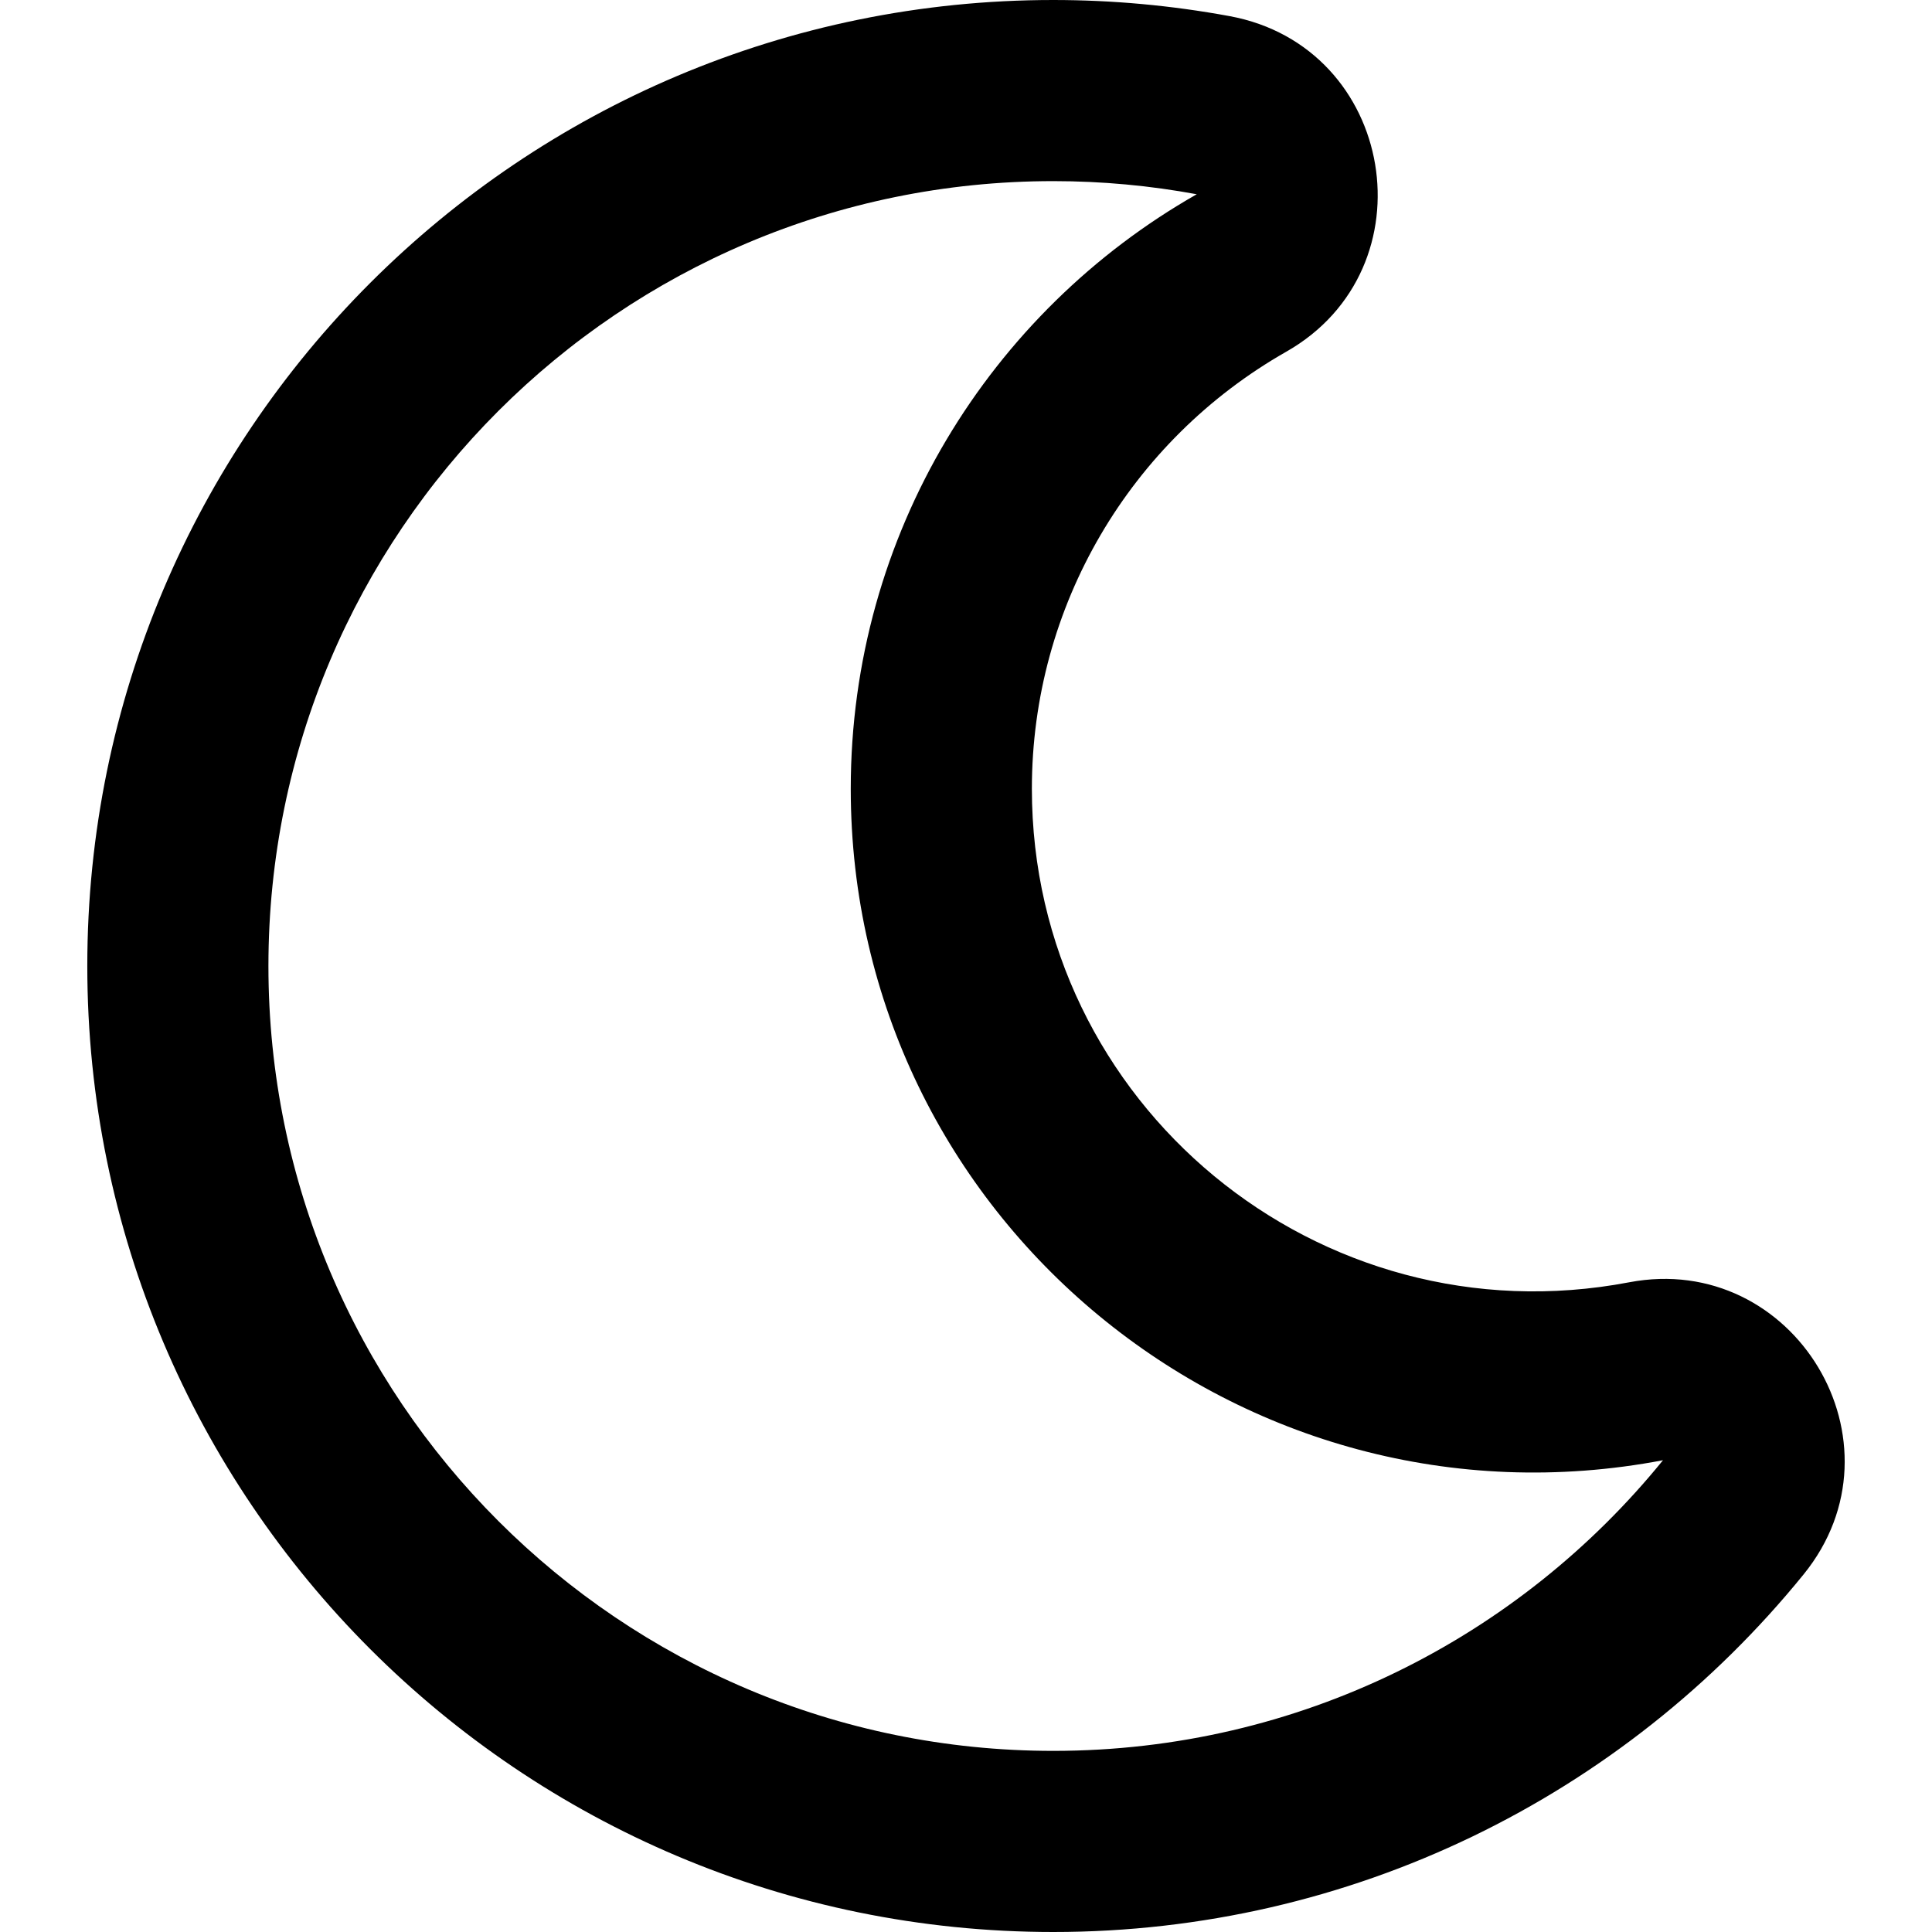
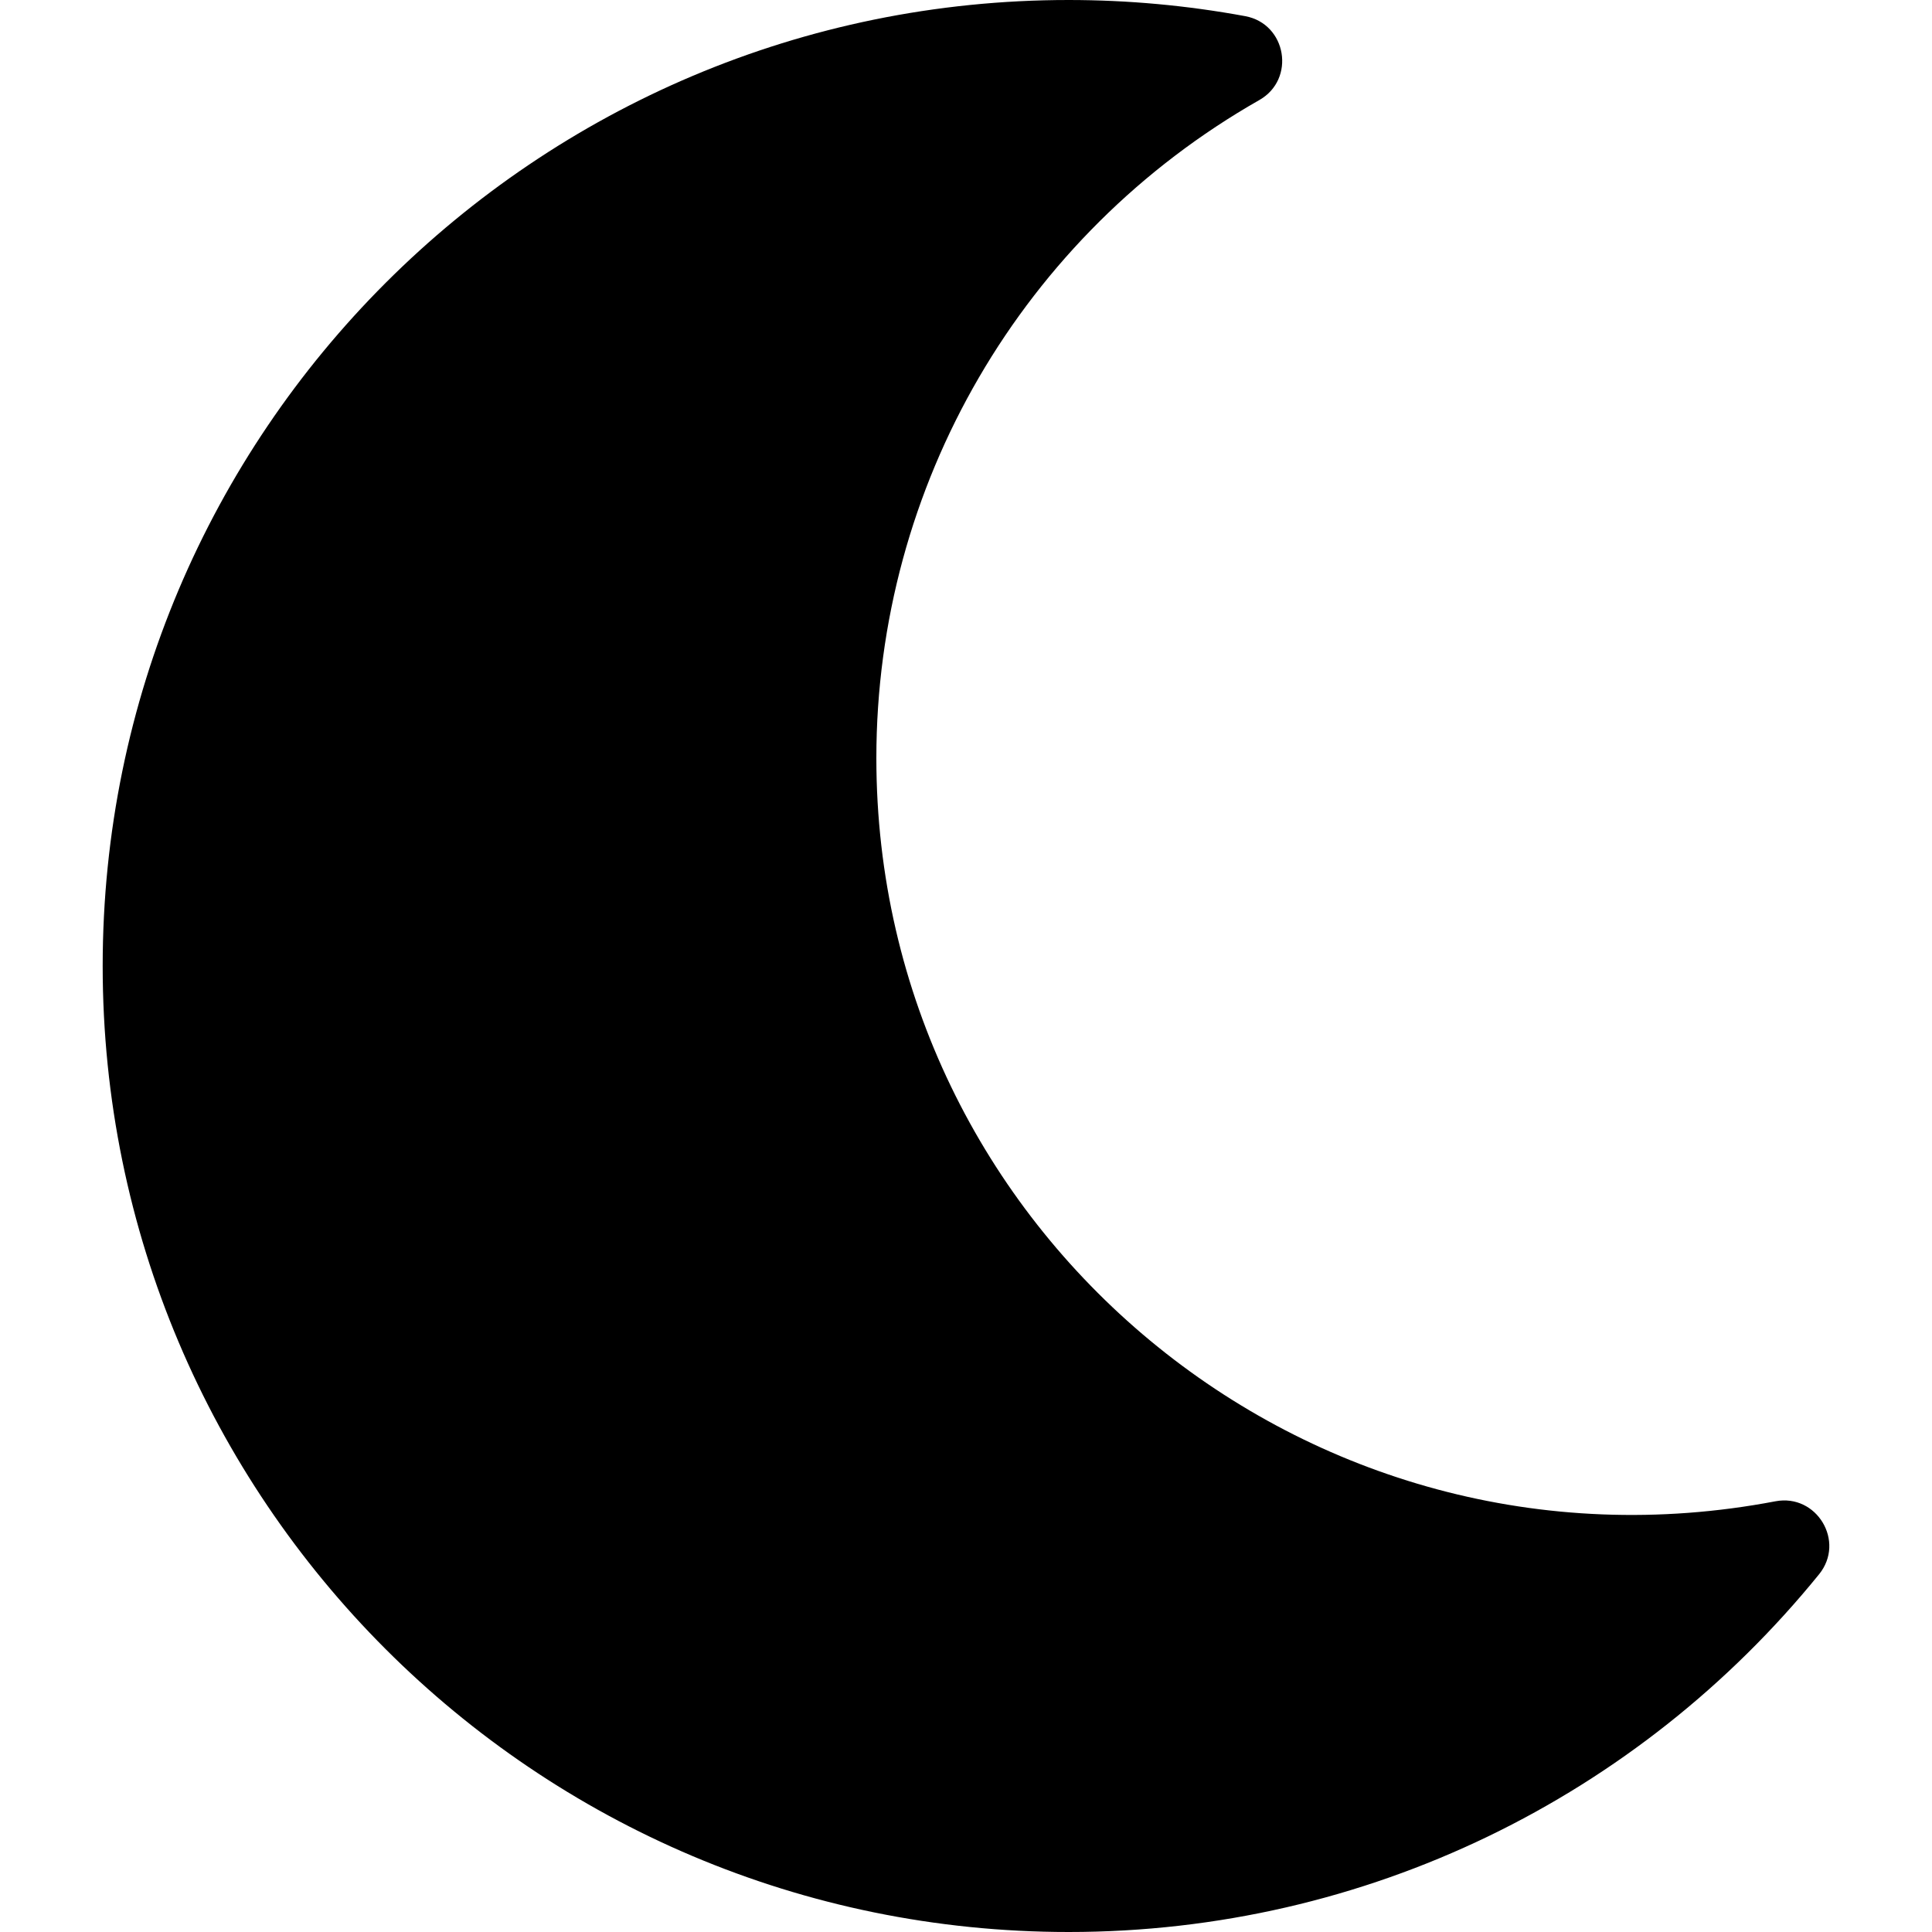
<svg xmlns="http://www.w3.org/2000/svg" viewBox="0 0 512 512">
-   <path d="M279.135 512c78.756 0 150.982-35.804 198.844-94.775 28.27-34.831-2.558-85.722-46.249-77.401-82.348 15.683-158.272-47.268-158.272-130.792 0-48.424 26.06-92.292 67.434-115.836 38.745-22.05 28.999-80.788-15.022-88.919A257.936 257.936 0 0 0 279.135 0c-141.36 0-256 114.575-256 256 0 141.36 114.576 256 256 256zm0-464c12.985 0 25.689 1.201 38.016 3.478-54.76 31.163-91.693 90.042-91.693 157.554 0 113.848 103.641 199.2 215.252 177.944C402.574 433.964 344.366 464 279.135 464c-114.875 0-208-93.125-208-208s93.125-208 208-208z" />
+   <path d="M283.211 512c78.962 0 151.079-35.925 198.857-94.792 7.068-8.708-.639-21.43-11.562-19.35-124.203 23.654-238.262-71.576-238.262-196.954 0-72.222 38.662-138.635 101.498-174.394 9.686-5.512 7.25-20.197-3.756-22.23A258.156 258.156 0 0 0 283.211 0c-141.309 0-256 114.511-256 256 0 141.309 114.511 256 256 256z" />
</svg>
